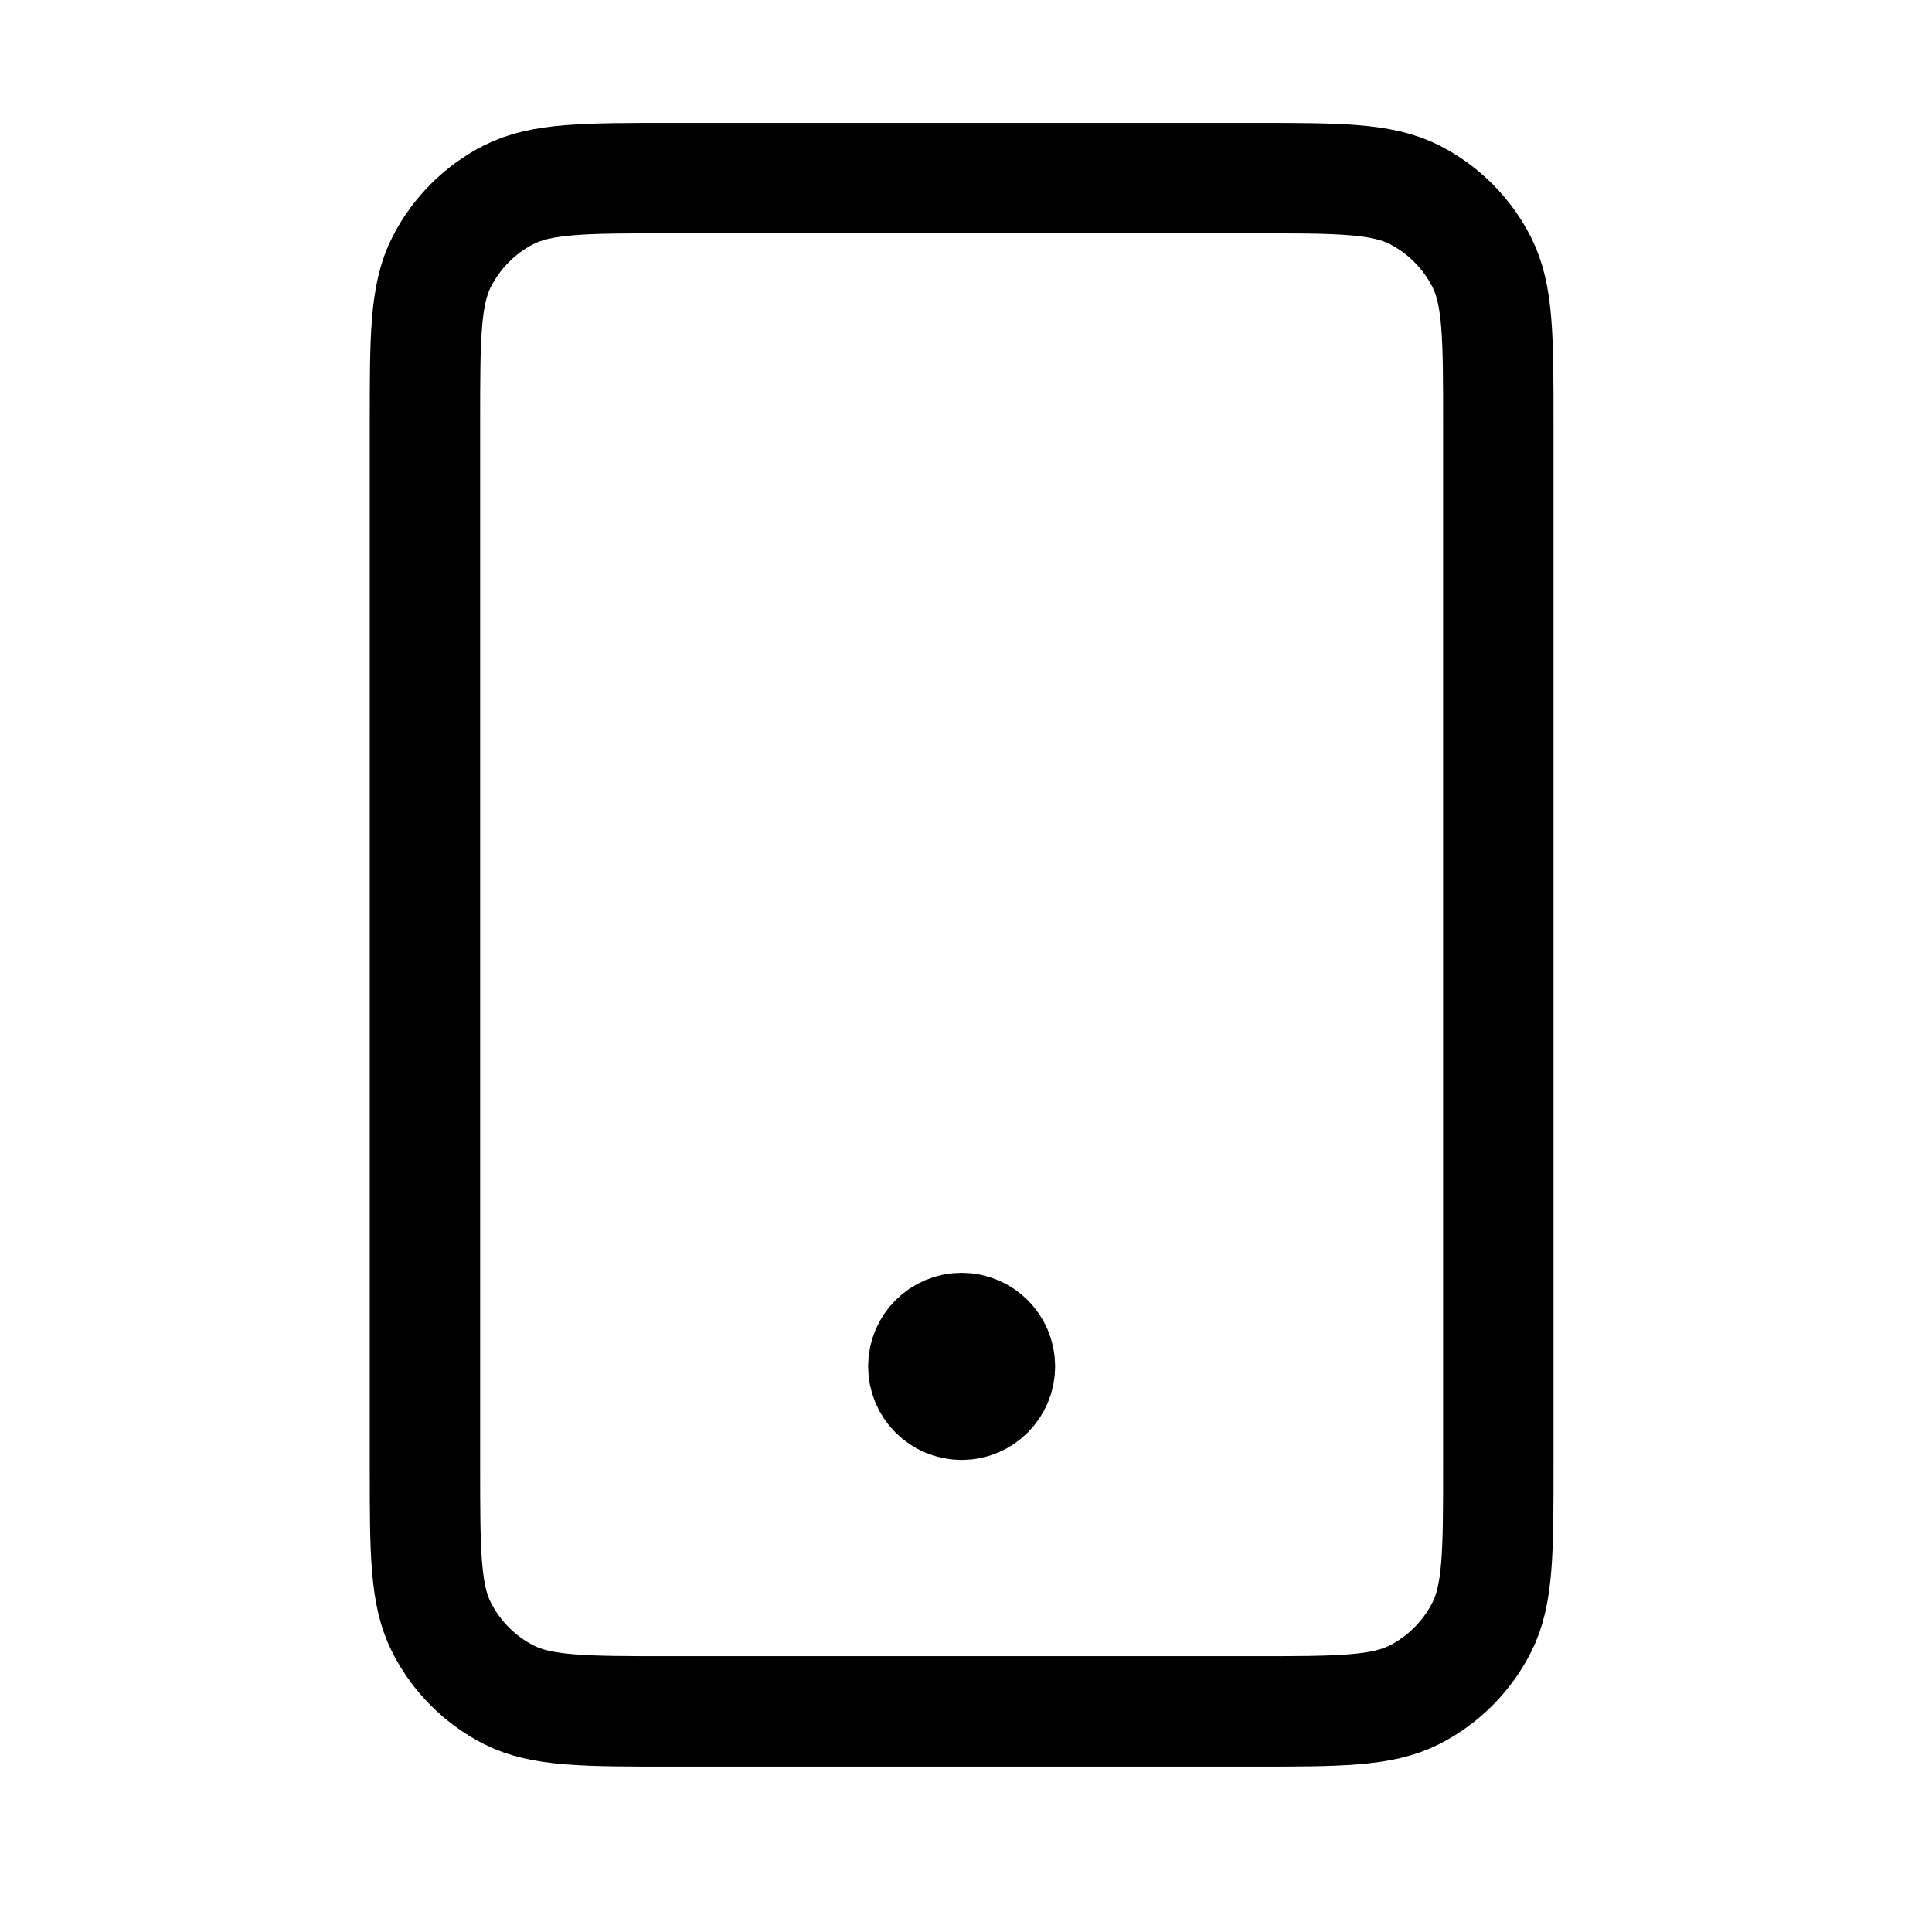
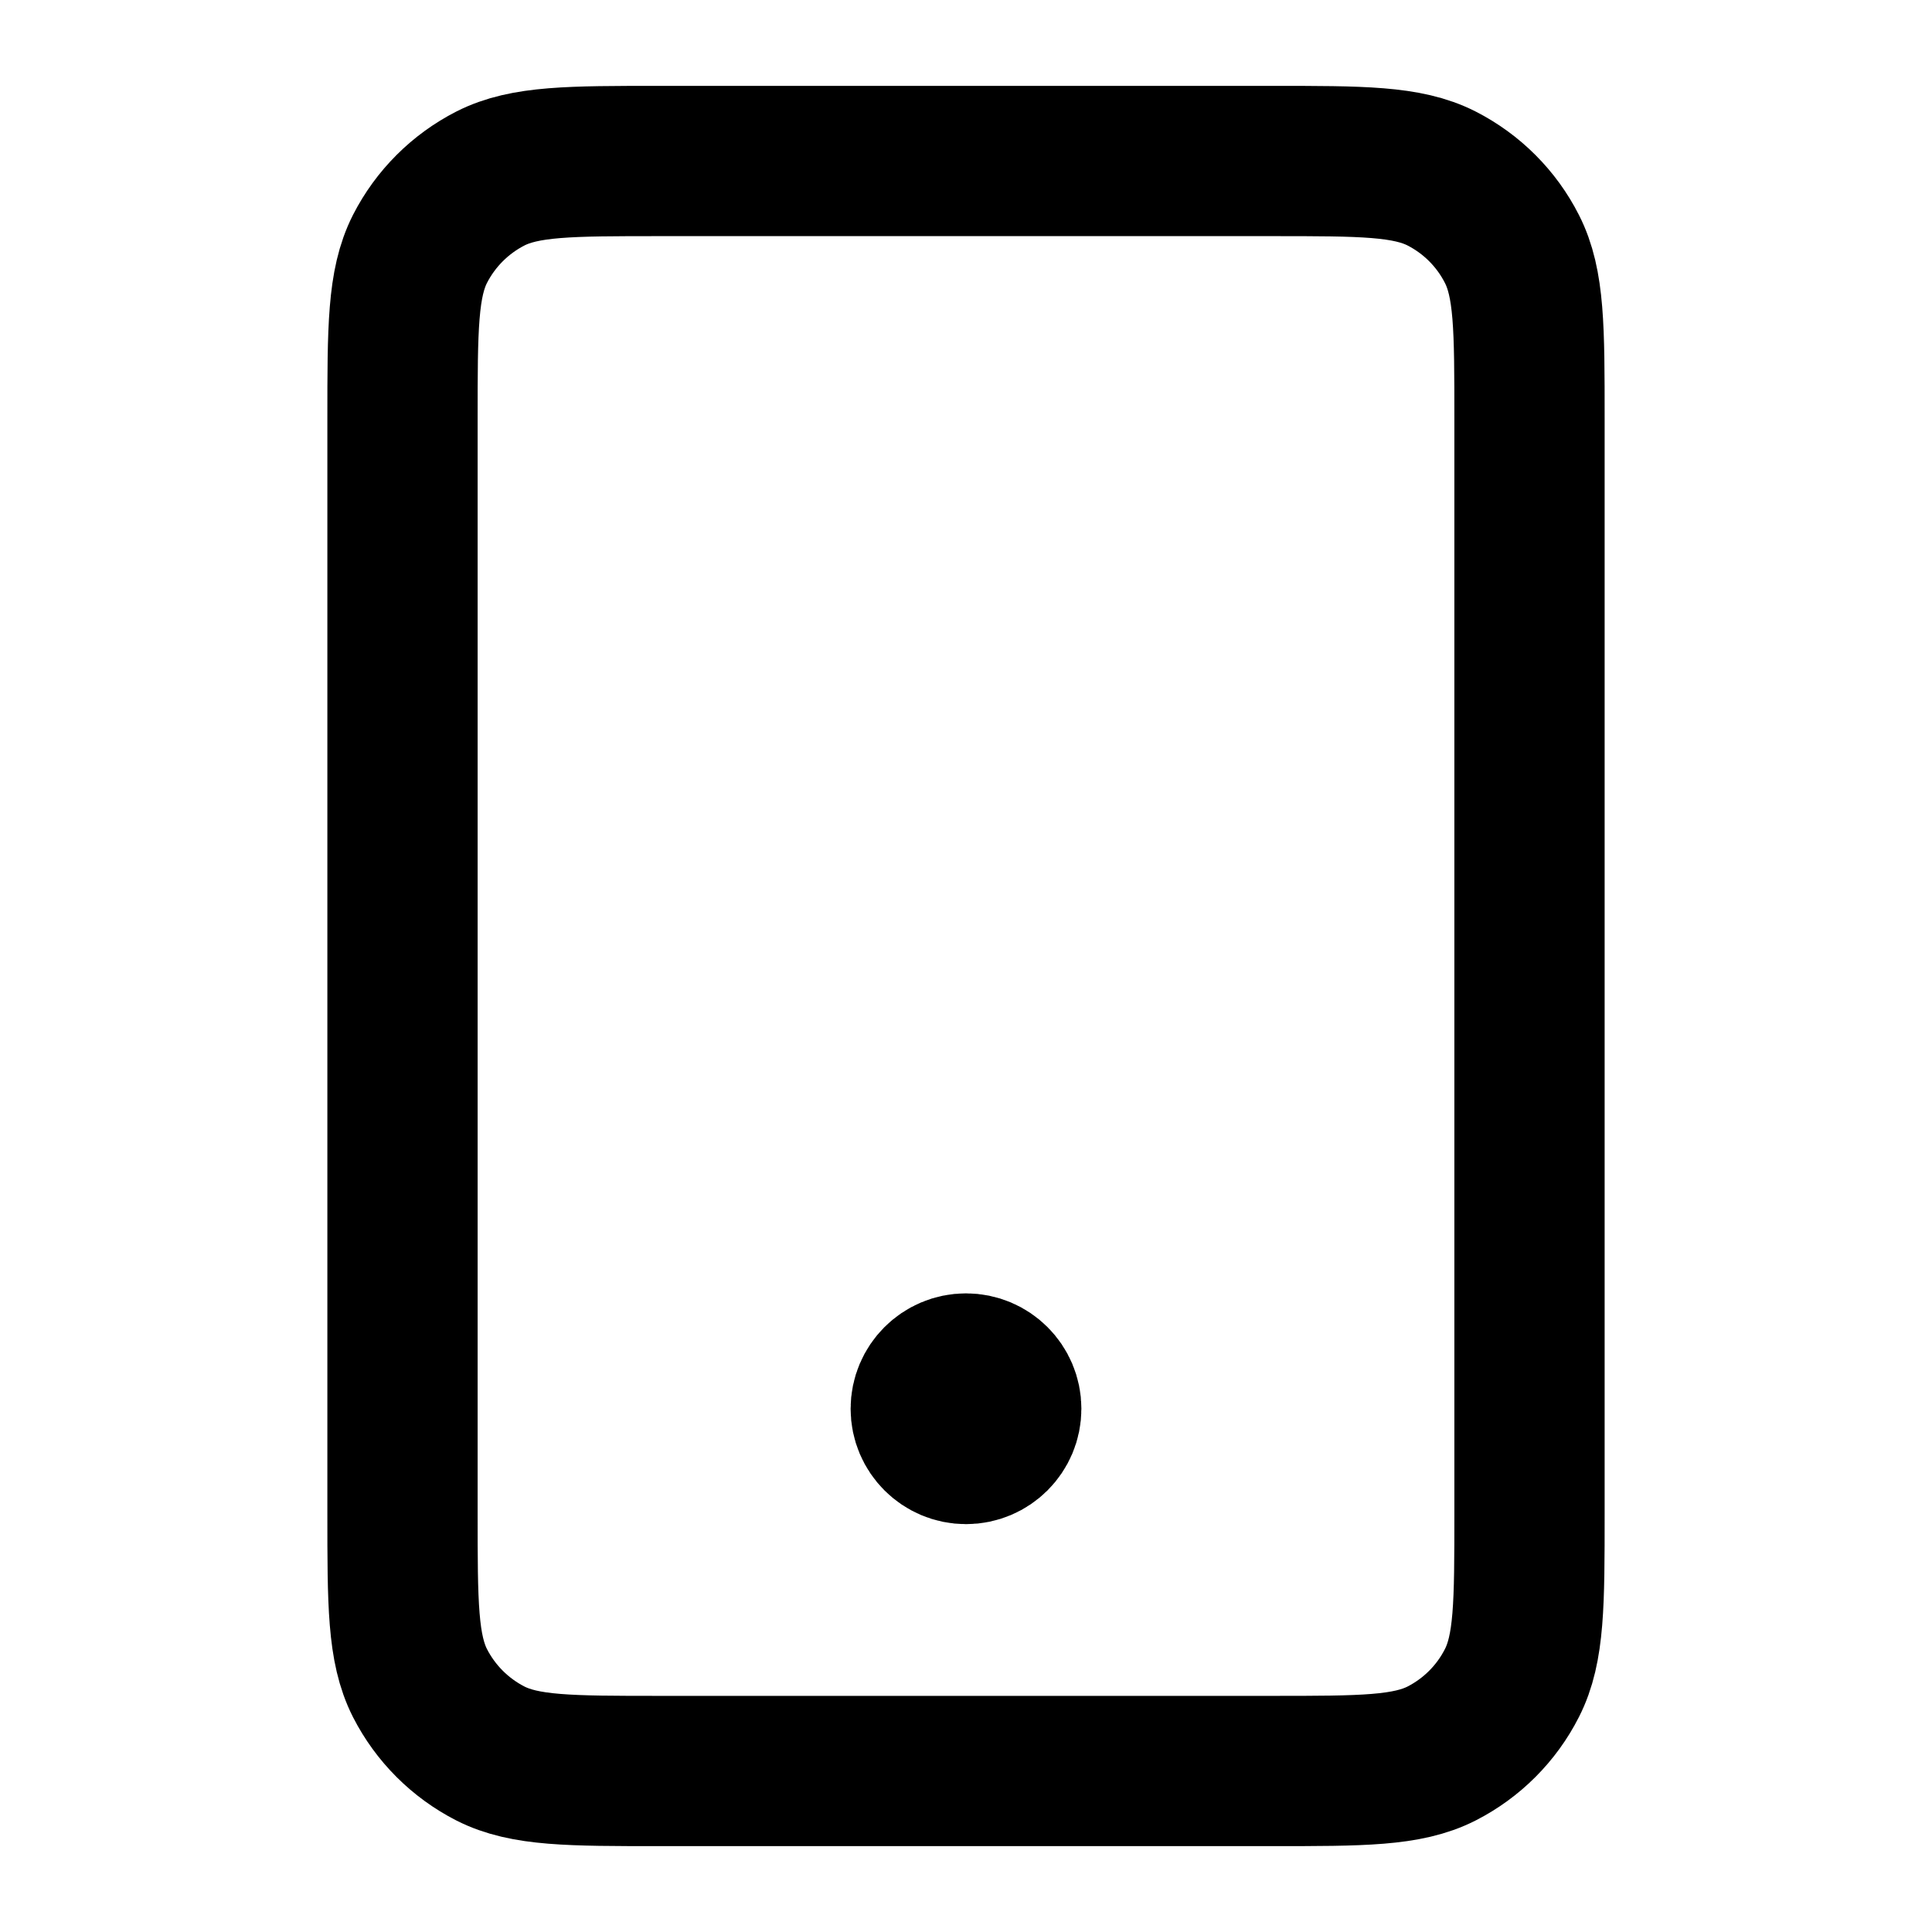
- <svg xmlns="http://www.w3.org/2000/svg" width="21" height="21" viewBox="0 0 21 21" fill="none">
-   <path d="M10.453 14.852H10.461M7.286 18.602H13.619C14.553 18.602 15.019 18.602 15.376 18.421C15.689 18.261 15.944 18.006 16.104 17.692C16.286 17.336 16.286 16.869 16.286 15.935V4.602C16.286 3.669 16.286 3.202 16.104 2.846C15.944 2.532 15.689 2.277 15.376 2.117C15.019 1.936 14.553 1.936 13.619 1.936H7.286C6.352 1.936 5.886 1.936 5.529 2.117C5.216 2.277 4.961 2.532 4.801 2.846C4.619 3.202 4.619 3.669 4.619 4.602V15.935C4.619 16.869 4.619 17.336 4.801 17.692C4.961 18.006 5.216 18.261 5.529 18.421C5.886 18.602 6.352 18.602 7.286 18.602ZM10.869 14.852C10.869 15.082 10.683 15.269 10.453 15.269C10.222 15.269 10.036 15.082 10.036 14.852C10.036 14.622 10.222 14.435 10.453 14.435C10.683 14.435 10.869 14.622 10.869 14.852Z" stroke="black" stroke-width="1.2" stroke-linecap="round" stroke-linejoin="round" />
+ <svg xmlns="http://www.w3.org/2000/svg" width="18" height="18" viewBox="0 0 18 18" fill="none">
+   <path d="M9 13.125H9.008M6.15 16.5H11.85C12.69 16.5 13.11 16.5 13.431 16.337C13.713 16.193 13.943 15.963 14.086 15.681C14.25 15.36 14.25 14.94 14.25 14.1V3.9C14.25 3.06 14.25 2.64 14.086 2.319C13.943 2.037 13.713 1.807 13.431 1.663C13.11 1.5 12.69 1.5 11.85 1.5H6.15C5.31 1.5 4.89 1.5 4.569 1.663C4.287 1.807 4.057 2.037 3.913 2.319C3.75 2.64 3.75 3.06 3.75 3.9V14.1C3.75 14.94 3.75 15.36 3.913 15.681C4.057 15.963 4.287 16.193 4.569 16.337C4.89 16.5 5.31 16.5 6.15 16.5ZM9.375 13.125C9.375 13.332 9.207 13.5 9 13.5C8.793 13.5 8.625 13.332 8.625 13.125C8.625 12.918 8.793 12.75 9 12.75C9.207 12.75 9.375 12.918 9.375 13.125Z" stroke="black" stroke-width="1.4" stroke-linecap="round" stroke-linejoin="round" />
</svg>
